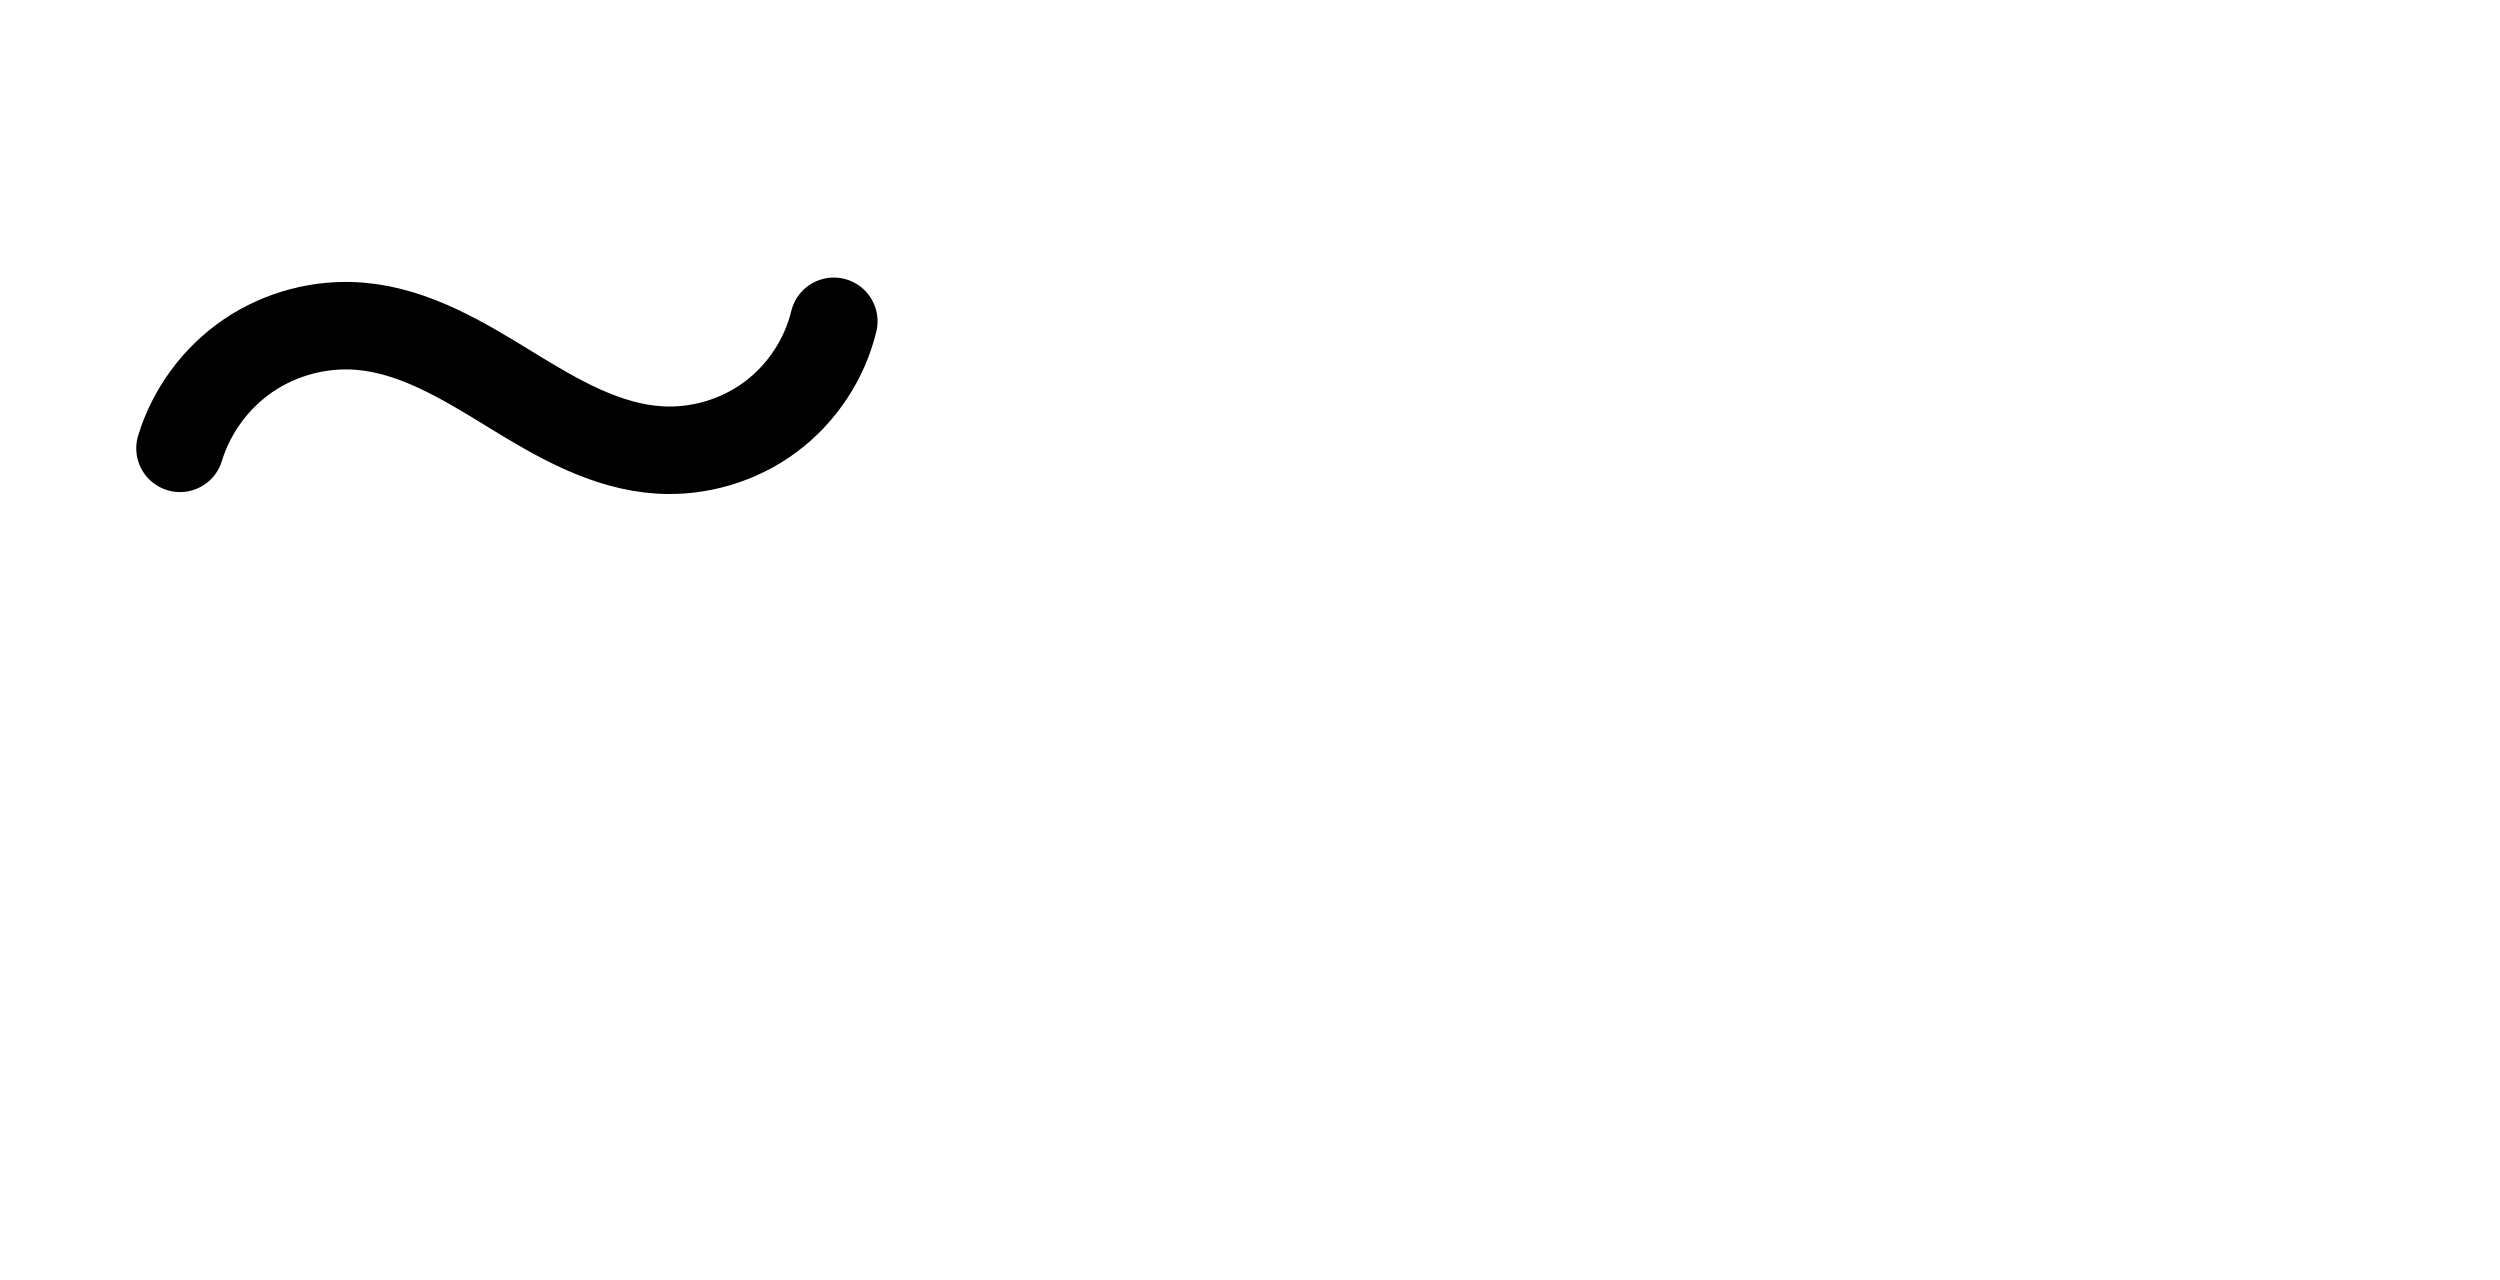
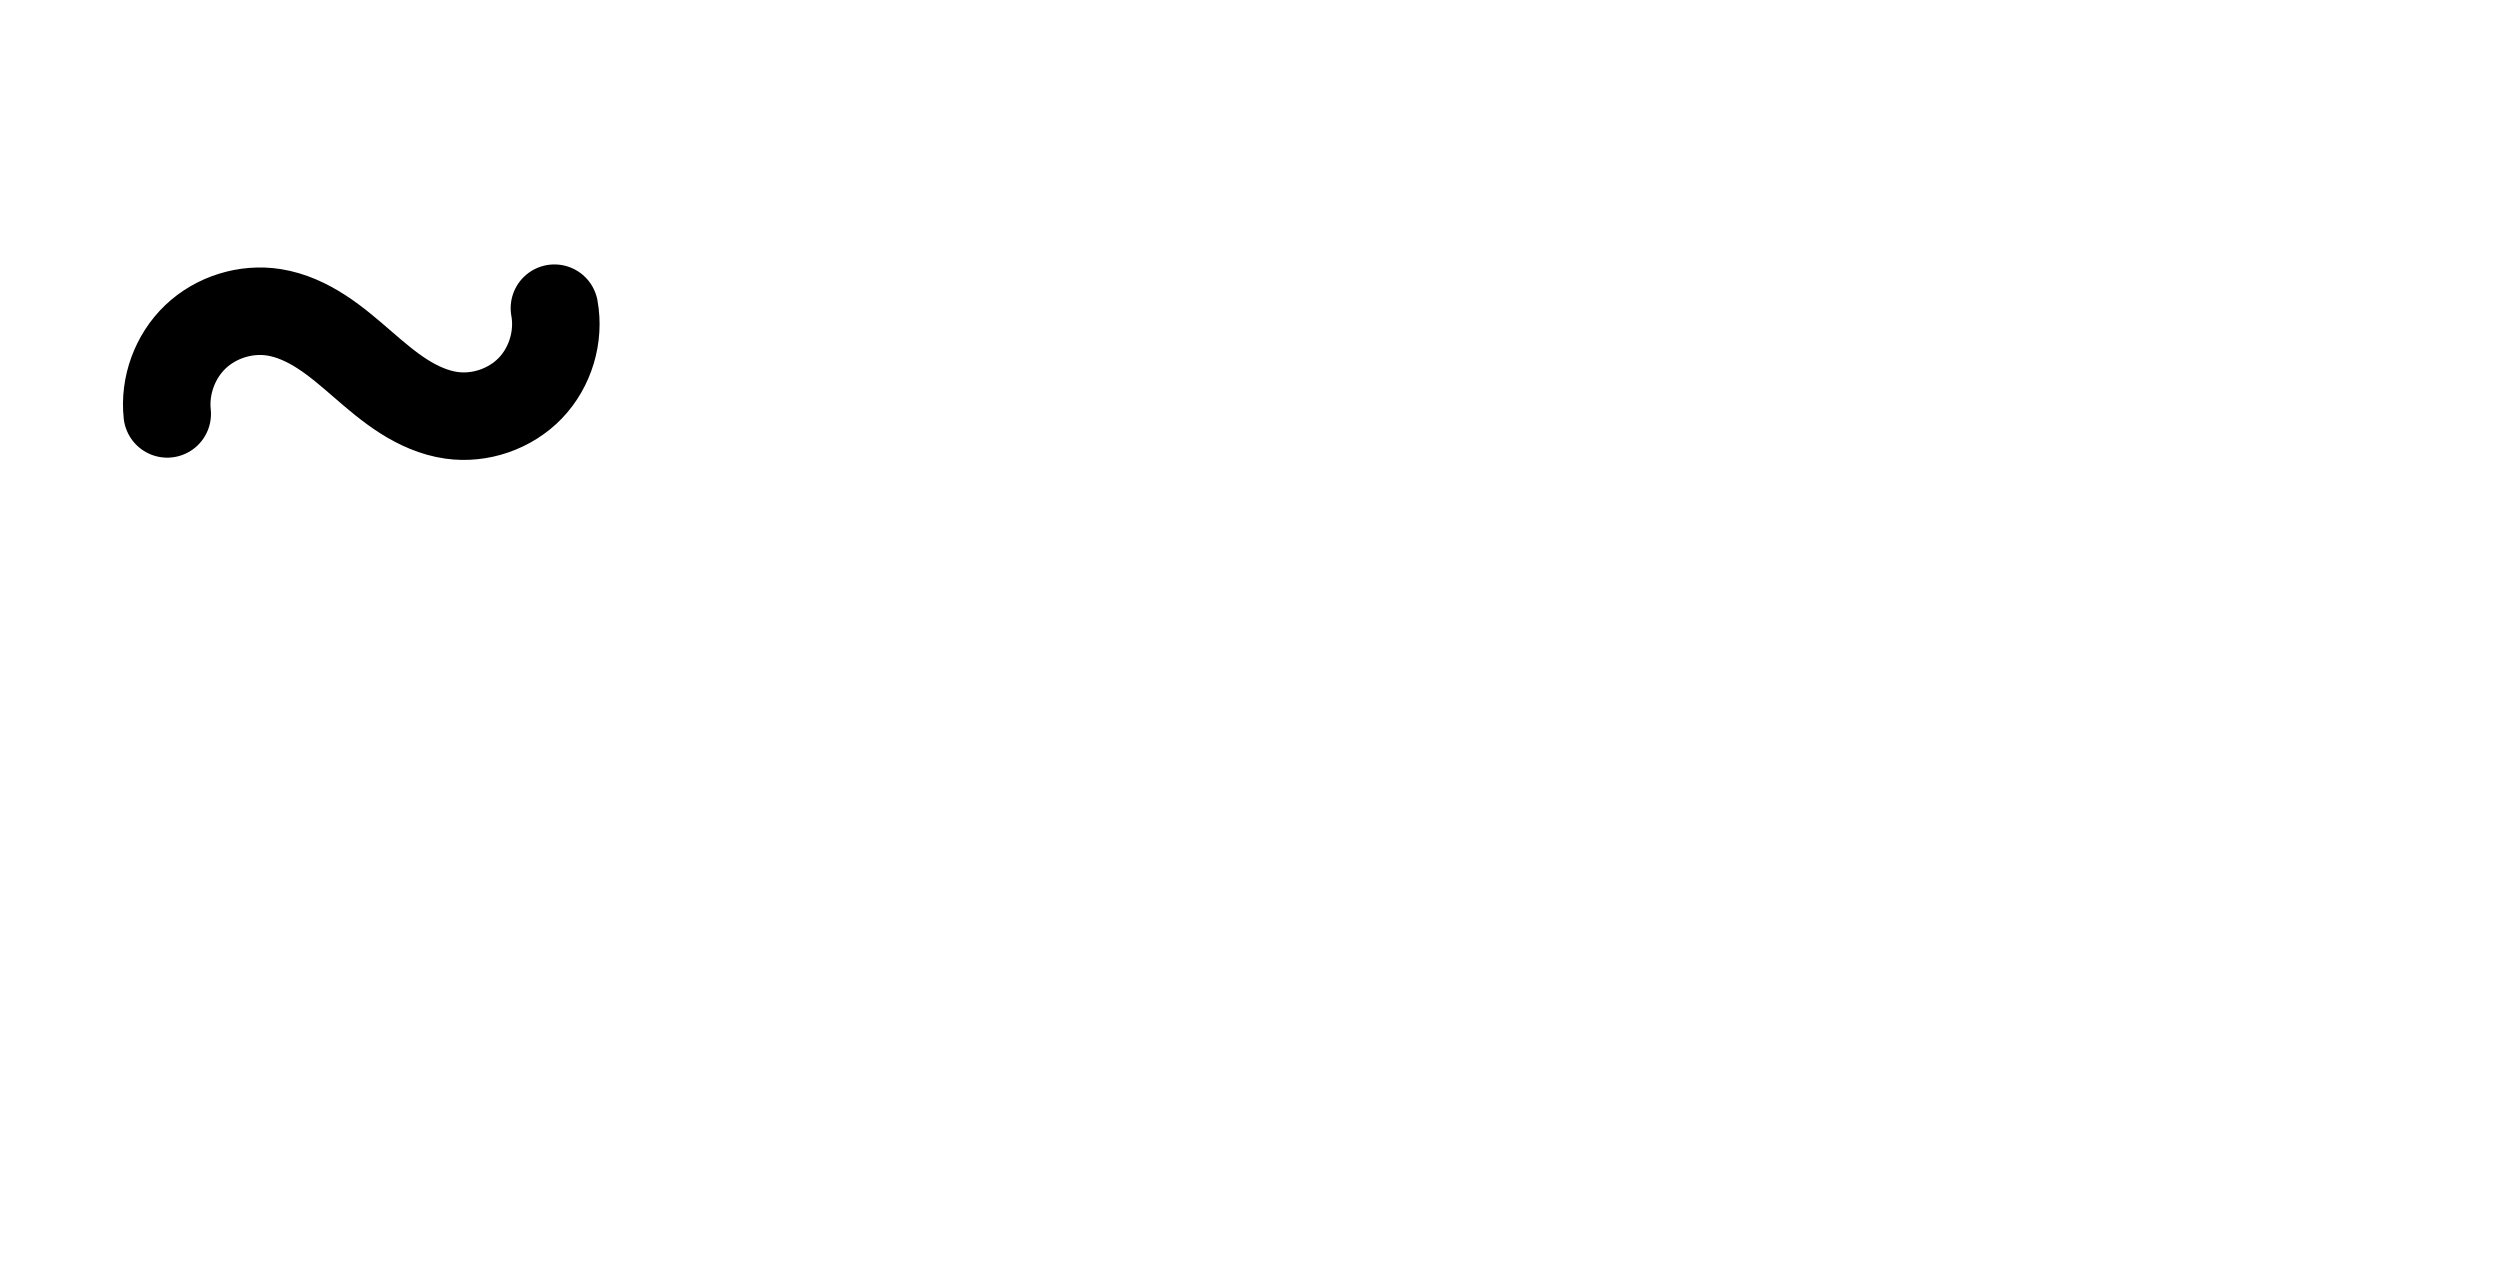
<svg xmlns="http://www.w3.org/2000/svg" width="4000" height="2048" id="svg2992" version="1.1">
  <defs id="defs5498">
    </defs>
  <g id="layer1" transform="translate(0,1048)">
-     <path style="fill:none;fill-rule:evenodd;stroke:#000000;stroke-width:140;stroke-linecap:round;stroke-linejoin:round;stroke-miterlimit:4;stroke-dasharray:none;stroke-opacity:1" d="m 288,-330.69 c 18.263,-59.992 57.589,-113.345 109.49,-148.543 C 449.392,-514.43 513.508,-531.228 576,-526 c 87.128,7.289 165.007,54.771 239.507,100.535 C 890.006,-379.702 968.718,-333.124 1056,-328 c 62.496,3.669 126.08,-15.261 176.393,-52.515 50.313,-37.254 86.971,-92.548 101.697,-153.395" id="path4138" />
-     <path style="color:#000000;font-style:normal;font-variant:normal;font-weight:normal;font-stretch:normal;font-size:medium;line-height:normal;font-family:sans-serif;text-indent:0;text-align:start;text-decoration:none;text-decoration-line:none;text-decoration-style:solid;text-decoration-color:#000000;letter-spacing:normal;word-spacing:normal;text-transform:none;direction:ltr;block-progression:tb;writing-mode:lr-tb;baseline-shift:baseline;text-anchor:start;white-space:normal;clip-rule:nonzero;display:inline;overflow:visible;visibility:visible;opacity:1;isolation:auto;mix-blend-mode:normal;color-interpolation:sRGB;color-interpolation-filters:linearRGB;solid-color:#000000;solid-opacity:1;fill:#000000;fill-opacity:1;fill-rule:evenodd;stroke:none;stroke-width:140;stroke-linecap:round;stroke-linejoin:round;stroke-miterlimit:4;stroke-dasharray:none;stroke-dashoffset:0;stroke-opacity:1;color-rendering:auto;image-rendering:auto;shape-rendering:auto;text-rendering:auto;enable-background:accumulate" d="m -732.5,-613.354 a 70.007,70.007 0 0 0 -69.836,54.486 c -10.759,44.457 -38.557,86.385 -75.316,113.604 -36.76,27.219 -84.973,41.573 -130.635,38.893 -64.965,-3.814 -134.145,-41.889 -207.957,-87.23 -74.638,-45.849 -161.468,-101.541 -270.311,-110.646 -78.869,-6.598 -158.132,14.168 -223.635,58.59 -65.503,44.421 -114.117,110.378 -137.166,186.092 a 70.007,70.007 0 1 0 133.932,40.771 c 13.477,-44.271 43.513,-85.021 81.812,-110.994 38.3,-25.974 87.271,-38.803 133.387,-34.945 65.414,5.472 134.342,44.745 208.703,90.424 75.186,46.186 163.429,101.265 273.029,107.699 79.332,4.657 158.284,-18.849 222.15,-66.139 63.866,-47.289 109.386,-115.947 128.078,-193.186 A 70.007,70.007 0 0 0 -732.5,-613.354 Z" id="path4138-0" />
+     <path style="fill:none;fill-rule:evenodd;stroke:#000000;stroke-width:140;stroke-linecap:round;stroke-linejoin:round;stroke-miterlimit:4;stroke-dasharray:none;stroke-opacity:1" d="m 267.577,-385.741 c -4.878,-45.105 12.312,-92.08 45.15,-123.383 32.838,-31.303 80.581,-46.227 125.401,-39.198 27.439,4.303 53.222,16.266 76.519,31.387 23.297,15.121 44.352,33.398 65.355,51.572 21.003,18.174 42.131,36.377 65.538,51.327 23.408,14.95 49.341,26.635 76.84,30.535 45.753,6.489 94.199,-10.227 126.215,-43.55 32.016,-33.323 46.782,-82.398 38.468,-127.855" id="path4138" />
+     <path style="color:#000000;font-style:normal;font-variant:normal;font-weight:normal;font-stretch:normal;font-size:medium;line-height:normal;font-family:sans-serif;text-indent:0;text-align:start;text-decoration:none;text-decoration-line:none;text-decoration-style:solid;text-decoration-color:#000000;letter-spacing:normal;word-spacing:normal;text-transform:none;direction:ltr;block-progression:tb;writing-mode:lr-tb;baseline-shift:baseline;text-anchor:start;white-space:normal;clip-rule:nonzero;display:inline;overflow:visible;visibility:visible;opacity:1;isolation:auto;mix-blend-mode:normal;color-interpolation:sRGB;color-interpolation-filters:linearRGB;solid-color:#000000;solid-opacity:1;fill:#000000;fill-opacity:1;fill-rule:evenodd;stroke:none;stroke-width:140;stroke-linecap:round;stroke-linejoin:round;stroke-miterlimit:4;stroke-dasharray:none;stroke-dashoffset:0;stroke-opacity:1;color-rendering:auto;image-rendering:auto;shape-rendering:auto;text-rendering:auto;enable-background:accumulate" d="m -792.83,-529.887 a 70.007,70.007 0 0 0 -68.963,83.574 c 4.07,22.257 -4.412,50.448 -20.088,66.764 -15.676,16.316 -43.506,25.917 -65.908,22.74 -14.311,-2.03 -31.406,-8.991 -48.992,-20.223 -17.786,-11.359 -36.484,-27.157 -57.412,-45.266 -20.947,-18.125 -44.3,-38.694 -73.049,-57.354 -28.939,-18.783 -63.359,-35.486 -103.783,-41.826 -67.319,-10.558 -135.224,10.668 -184.547,57.686 -49.323,47.017 -73.771,113.829 -66.445,181.576 a 70.007,70.007 0 1 0 139.19,-15.051 c -2.429,-22.463 7.502,-49.602 23.855,-65.191 16.354,-15.589 43.935,-24.21 66.256,-20.709 14.453,2.267 31.601,9.488 49.256,20.947 17.846,11.583 36.601,27.567 57.66,45.789 21.078,18.238 44.635,38.849 73.664,57.389 29.229,18.668 64.002,35.075 104.689,40.846 69.103,9.801 138.166,-14.028 186.521,-64.357 48.355,-50.329 69.405,-120.29 56.85,-188.945 a 70.007,70.007 0 0 0 -68.754,-58.389 z" id="path4138-7" />
  </g>
</svg>
